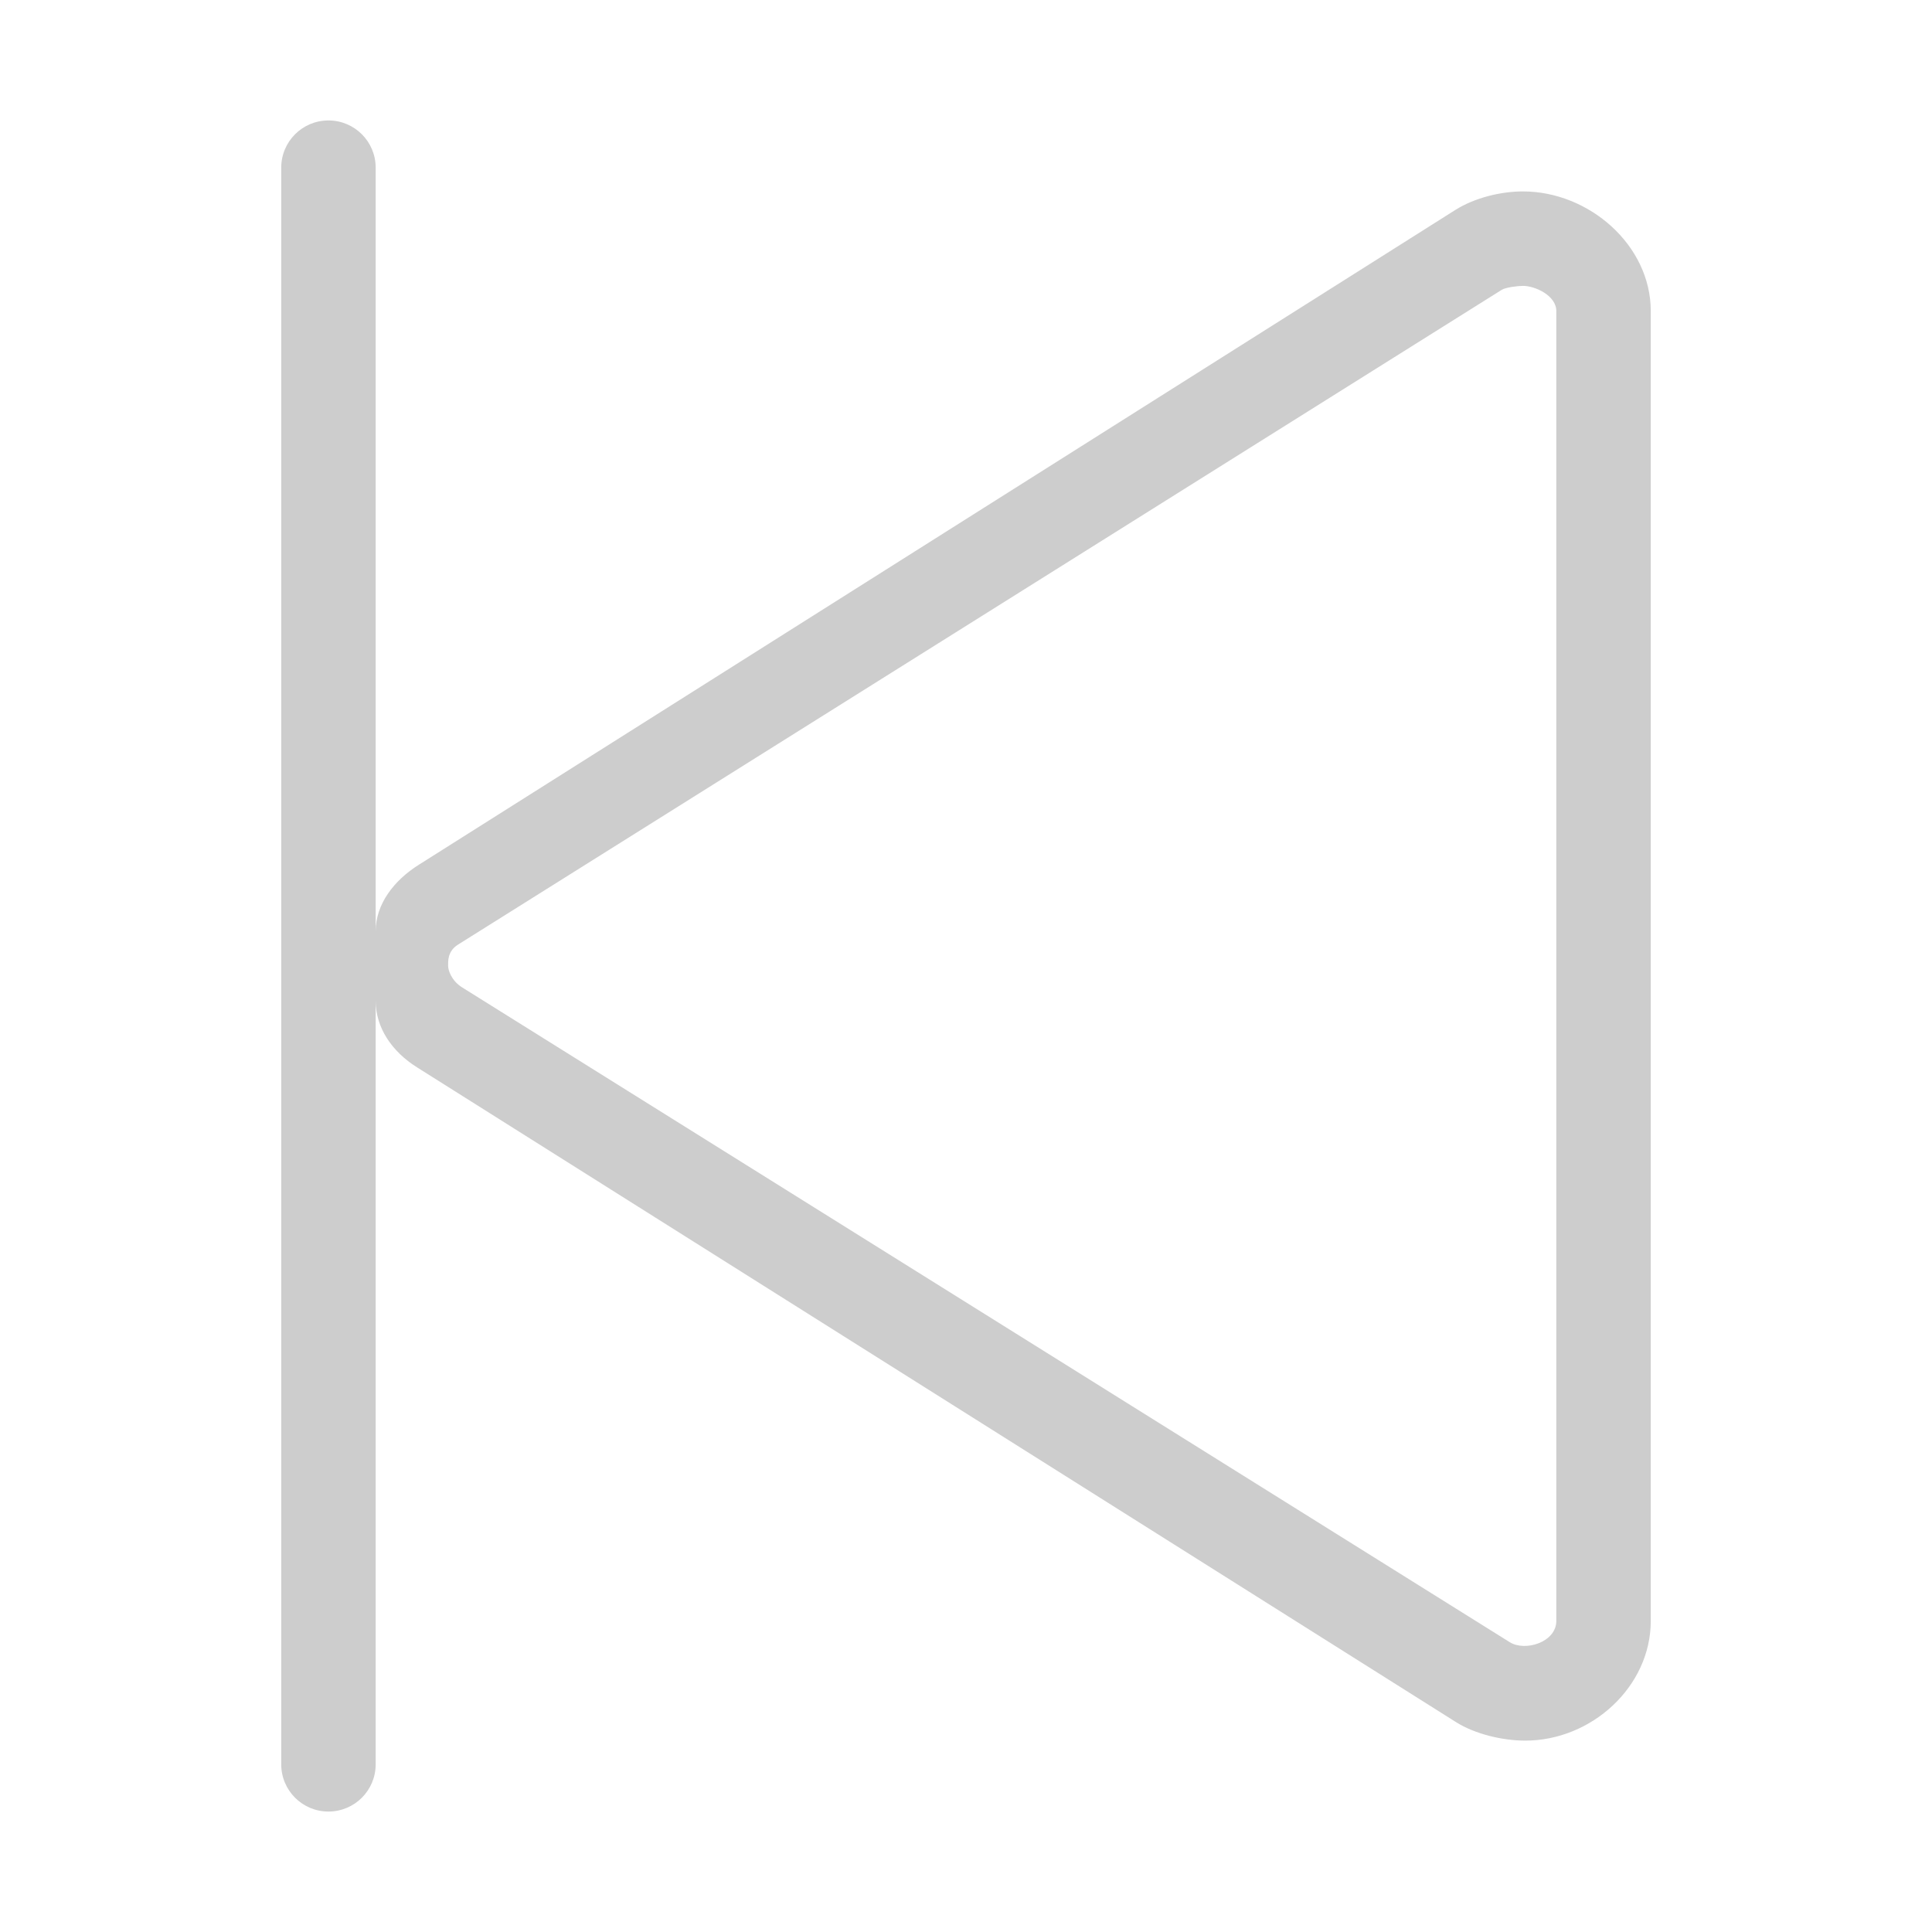
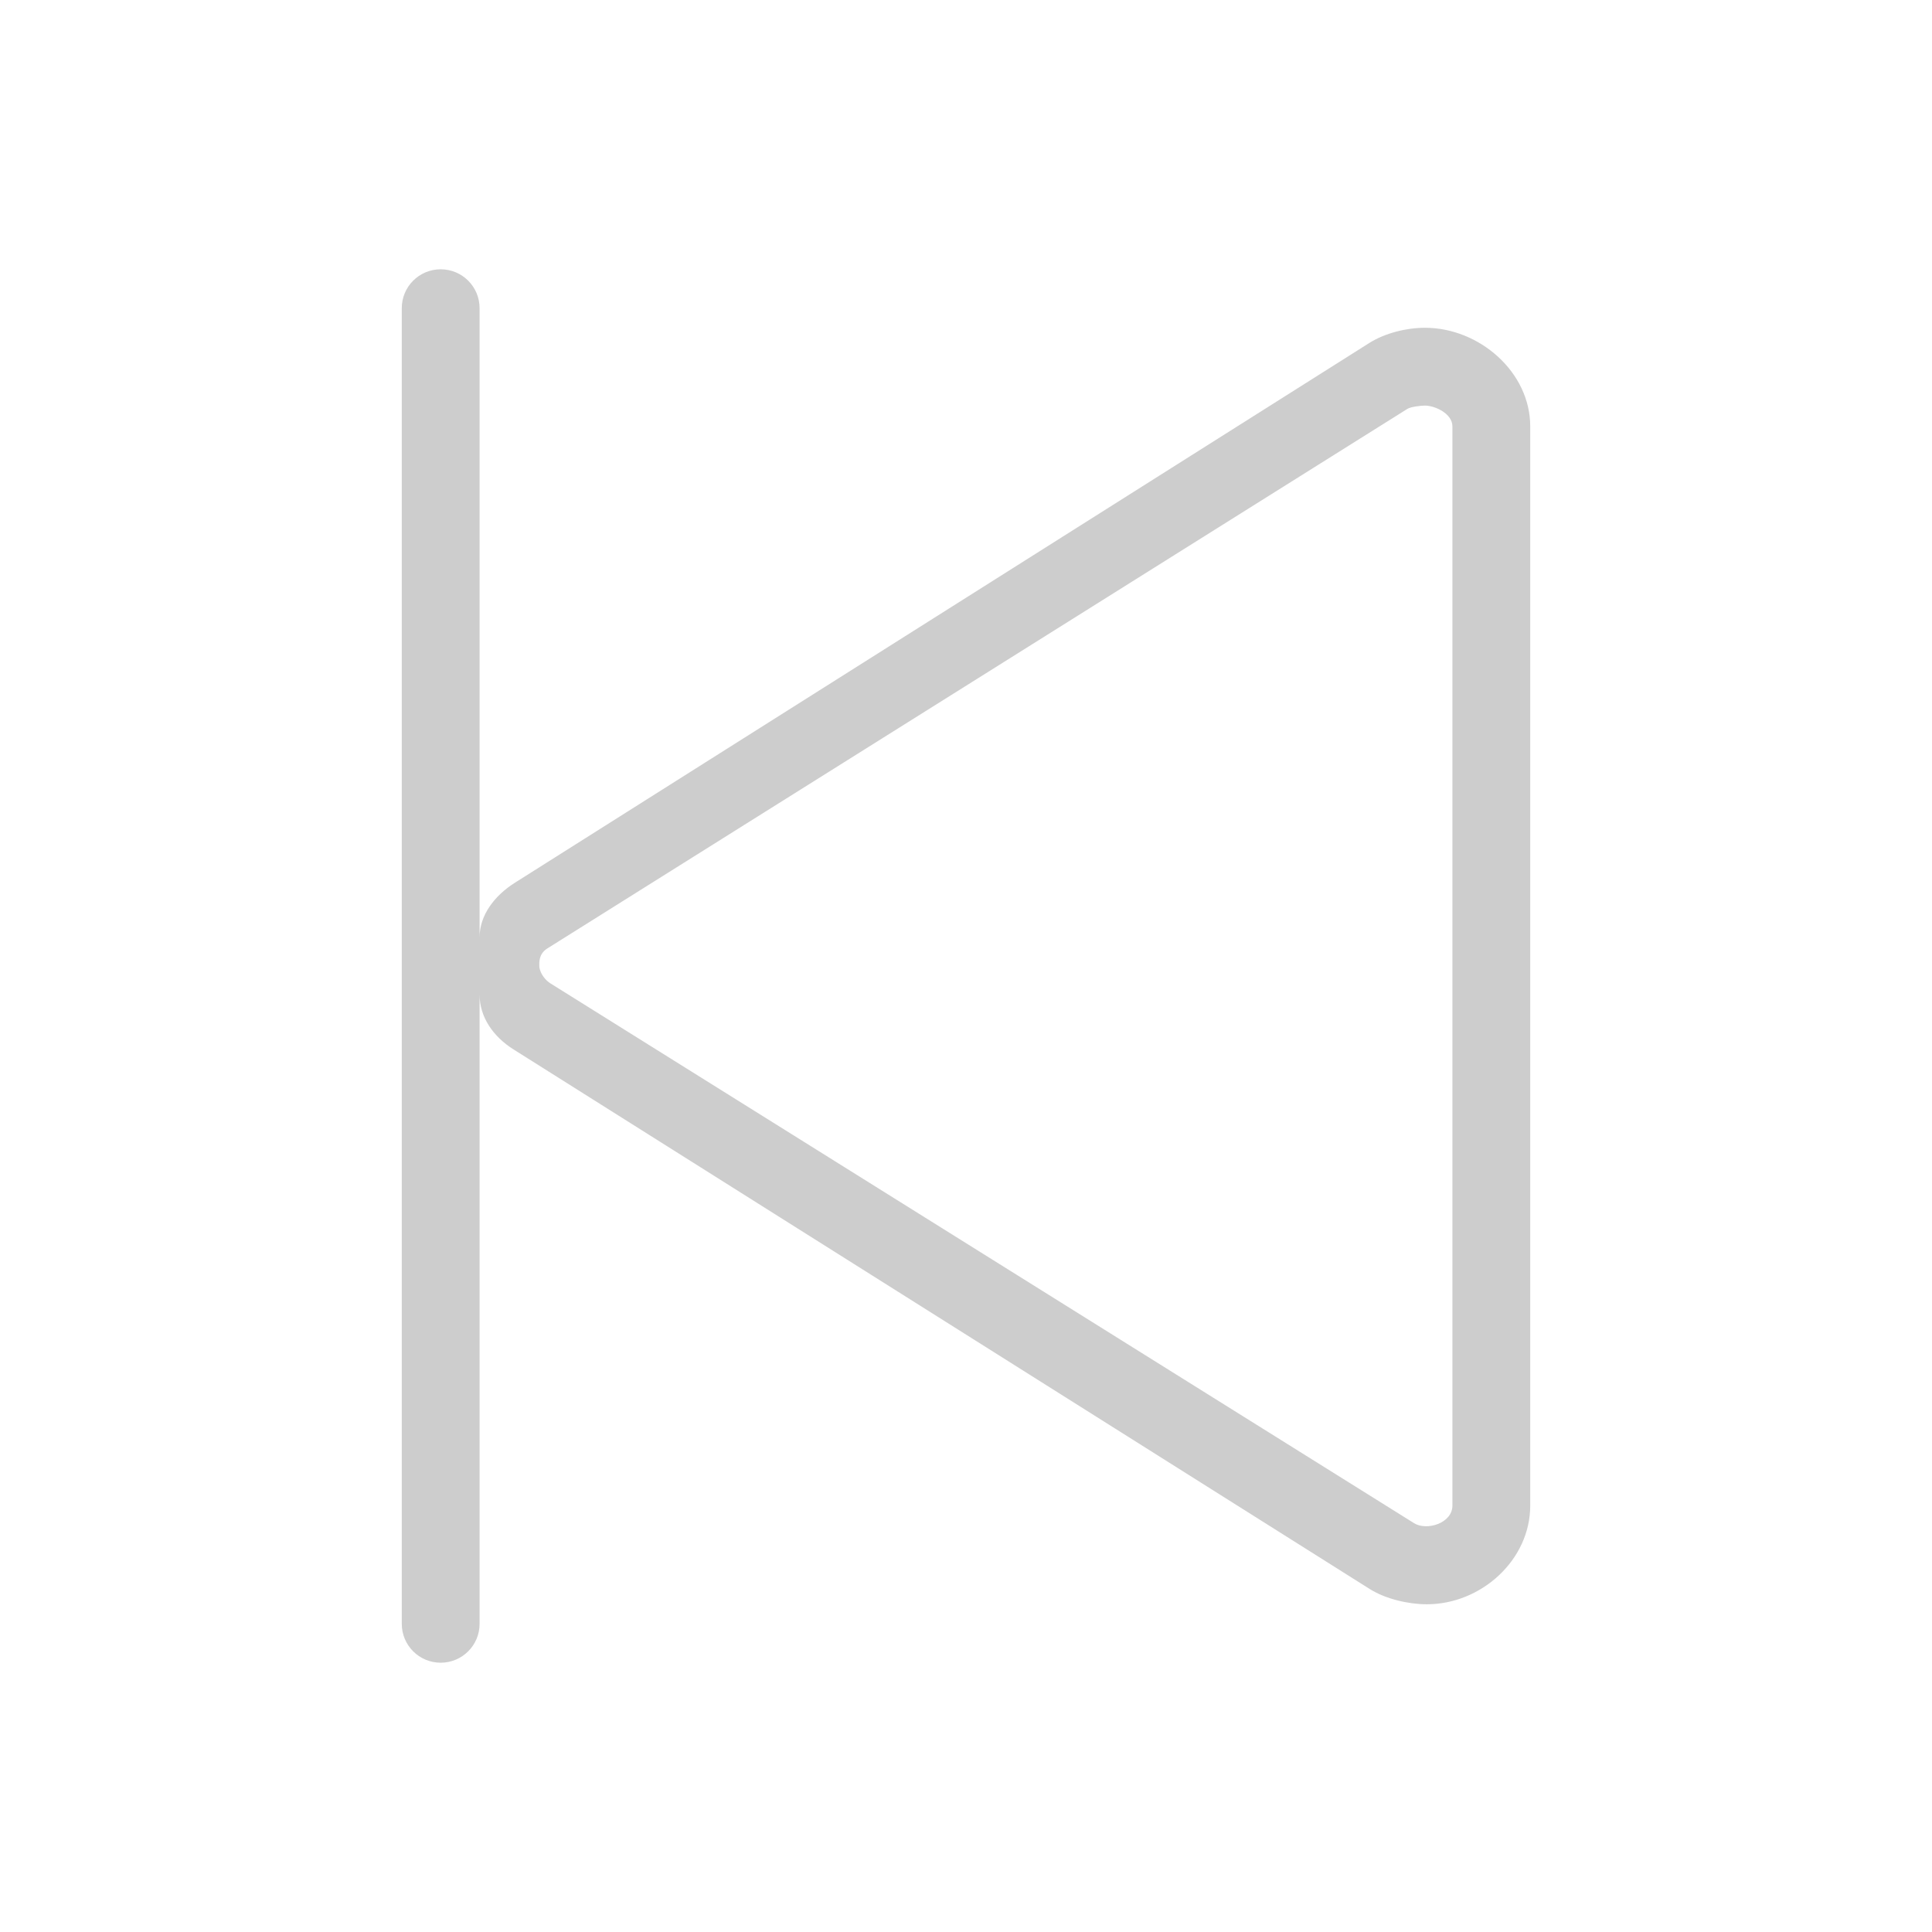
- <svg xmlns="http://www.w3.org/2000/svg" class="icon" width="200px" height="200.00px" viewBox="0 0 1024 1024" version="1.1">
-   <path fill="#cdcdcd" d="M174.087 63.84c-13.835 0-25.03 11.195-25.03 25.03l0 846.258c0 13.836 11.195 25.031 25.03 25.031 13.836 0 25.03-11.194 25.03-25.031l0-404.728c0 14.396 8.678 26.986 21.853 35.272l550.794 347.115c10.17 6.404 24.836 9.778 36.665 9.778 35.004 0 66.513-28.501 66.513-63.457L874.942 164.89c0-34.98-32.756-63.432-67.734-63.432-11.808 0-25.568 3.373-35.738 9.753L222.021 458.315c-13.175 8.262-22.904 20.874-22.904 35.248L199.117 88.87C199.117 75.035 187.923 63.84 174.087 63.84zM242.701 500.701 795.939 153.622c2.223-1.393 8.848-2.102 11.269-2.102 6.427 0 17.672 5.108 17.672 13.371l0 694.217c0 11.342-16.524 16.379-24.664 11.294L244.852 523.287c-5.622-3.569-7.333-9.093-7.333-11.293C237.519 509.745 237.079 504.221 242.701 500.701z" />
+ <svg xmlns="http://www.w3.org/2000/svg" t="1500973524826" class="icon" style="" viewBox="0 0 1024 1024" version="1.1" p-id="1759" width="200" height="200">
+   <defs>
+     <style type="text/css" />
+   </defs>
+   <path d="M233.569 142.728c-11.4 0-20.624 9.224-20.624 20.624l0 697.295c0 11.401 9.224 20.625 20.624 20.625 11.401 0 20.624-9.224 20.624-20.625l0-333.485c0 11.862 7.15 22.235 18.006 29.064l453.84 286.014c8.38 5.277 20.464 8.057 30.211 8.057 28.843 0 54.805-23.484 54.805-52.287L811.055 225.991c0-28.822-26.99-52.266-55.811-52.266-9.729 0-21.068 2.779-29.447 8.036L273.065 467.765c-10.856 6.808-18.872 17.2-18.872 29.043L254.193 163.352C254.193 151.952 244.968 142.728 233.569 142.728zM290.105 502.69L745.959 216.705c1.831-1.148 7.29-1.732 9.285-1.732 5.296 0 14.562 4.209 14.562 11.017l0 572.017c0 9.346-13.616 13.496-20.322 9.306L291.877 521.3c-4.632-2.941-6.042-7.492-6.042-9.305C285.835 510.142 285.472 505.59 290.105 502.69z" p-id="1760" fill="#cdcdcd" />
</svg>
